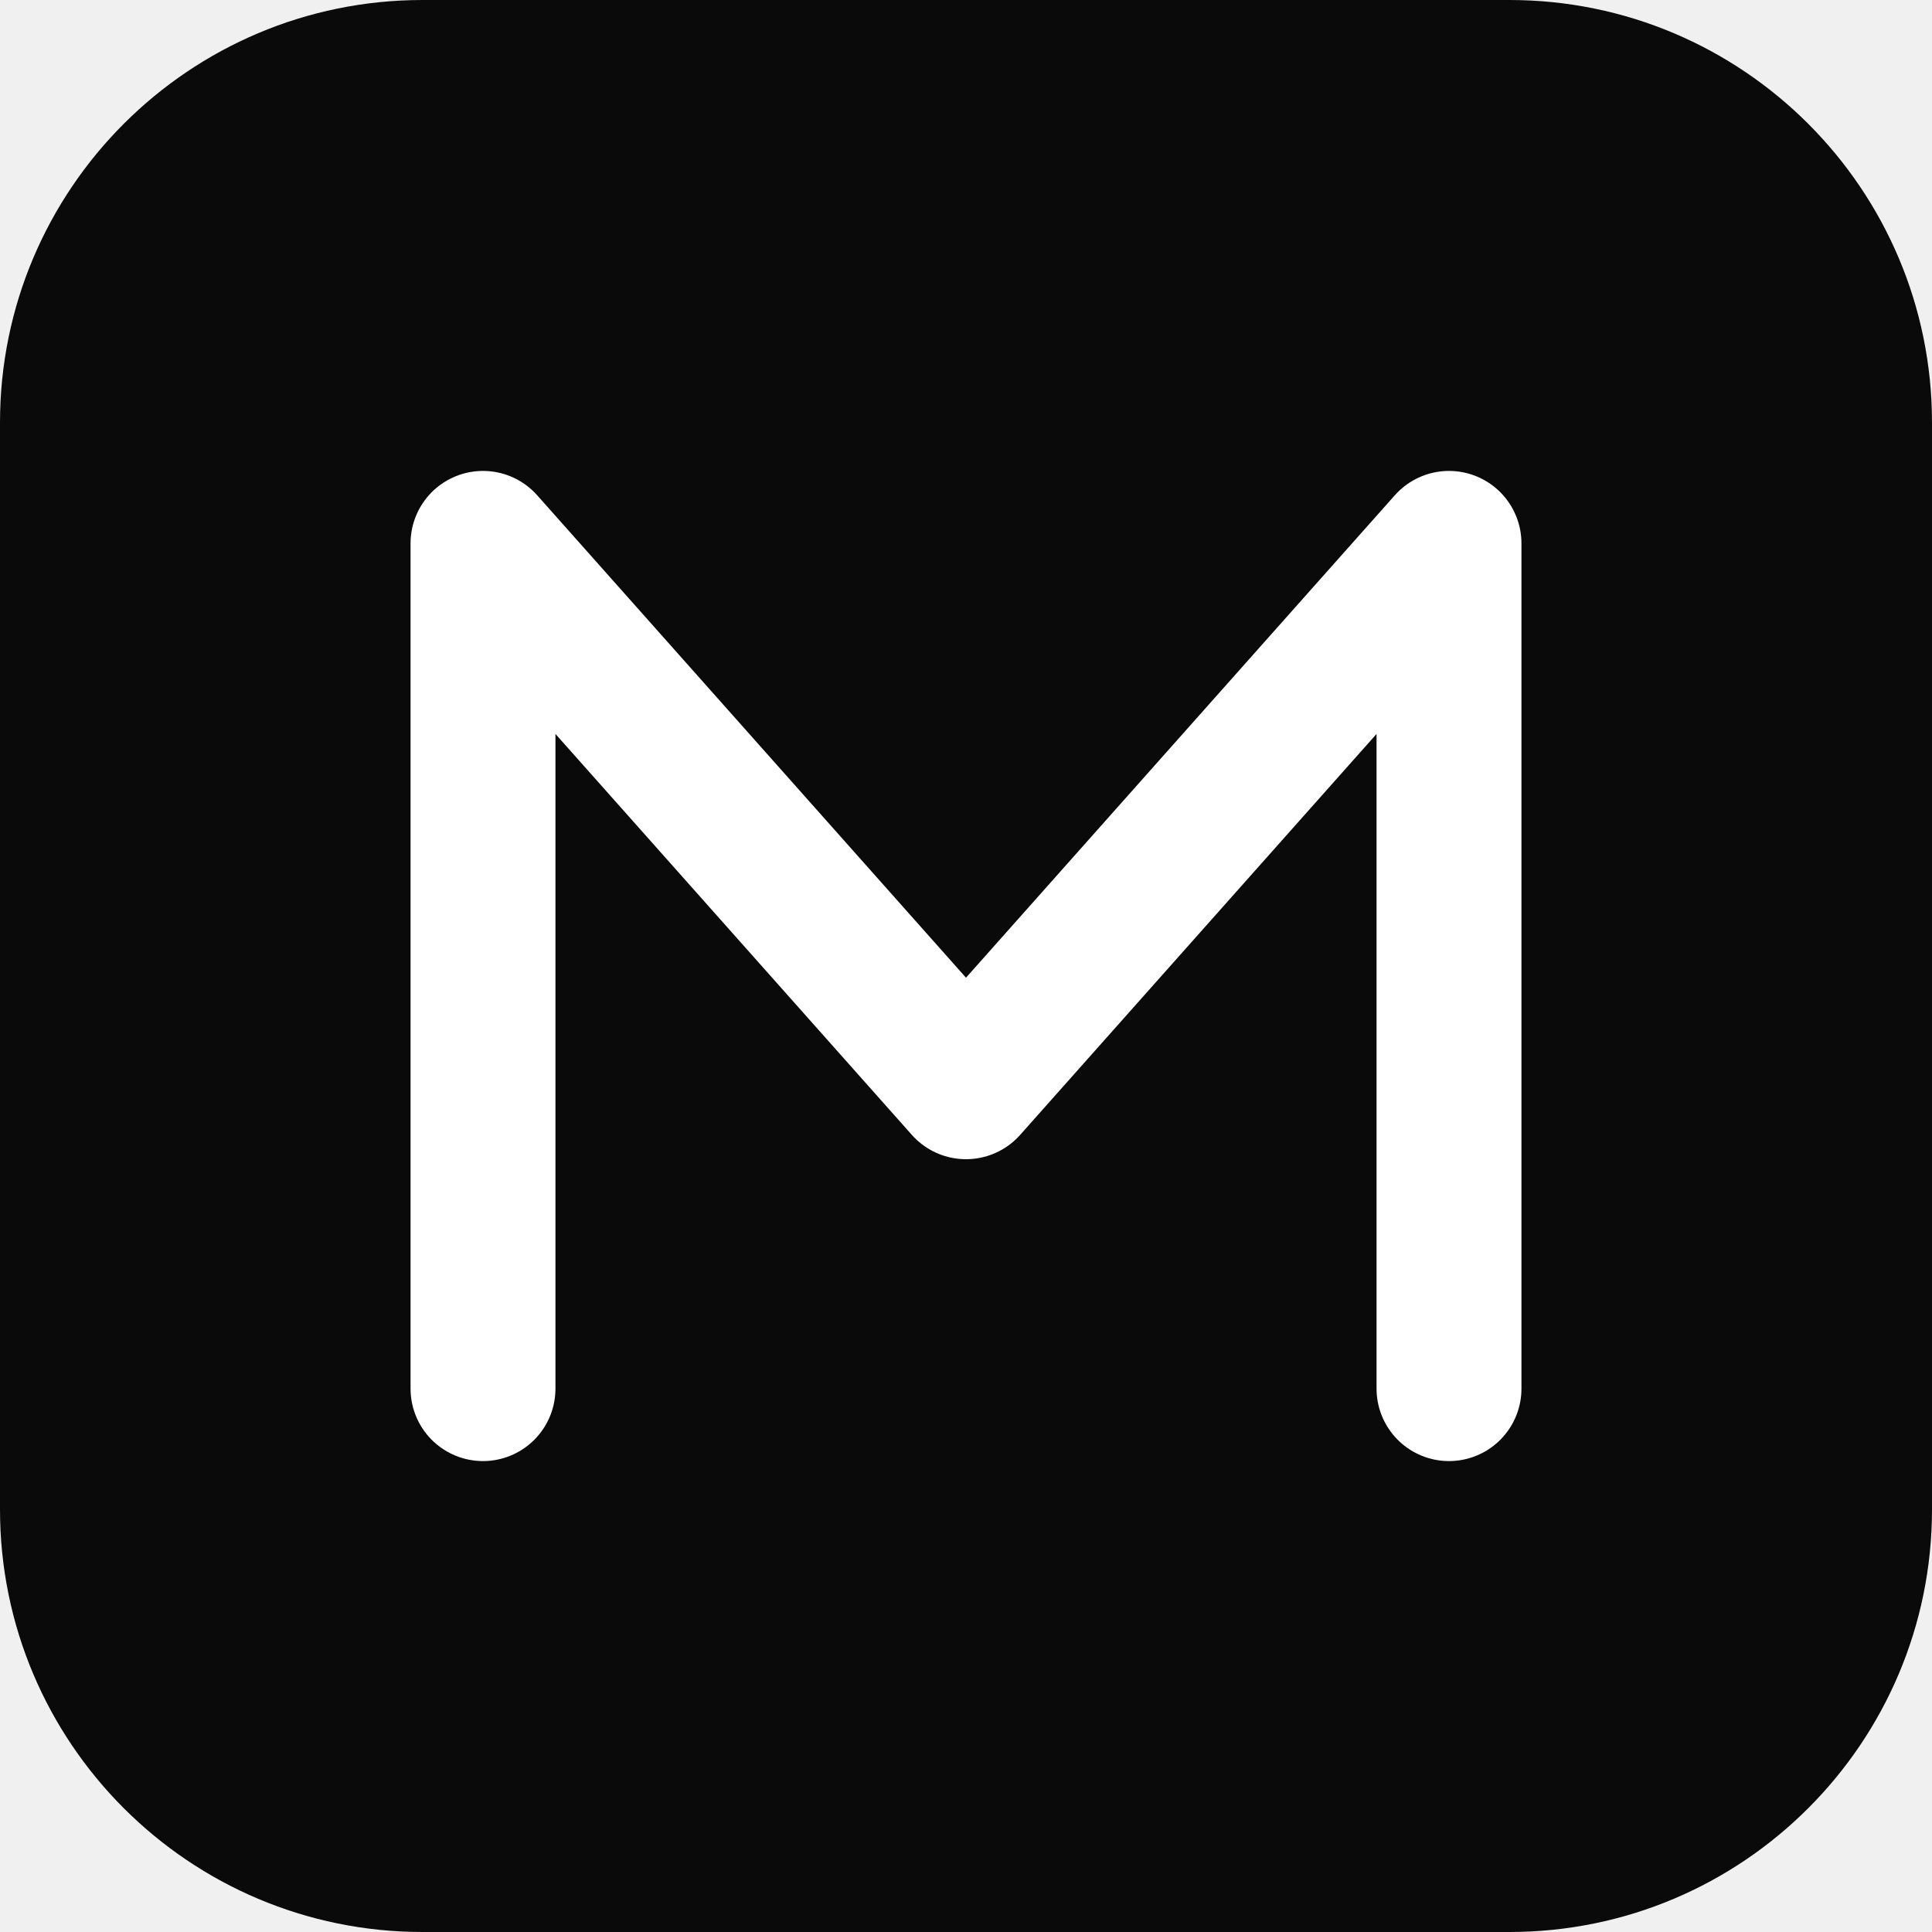
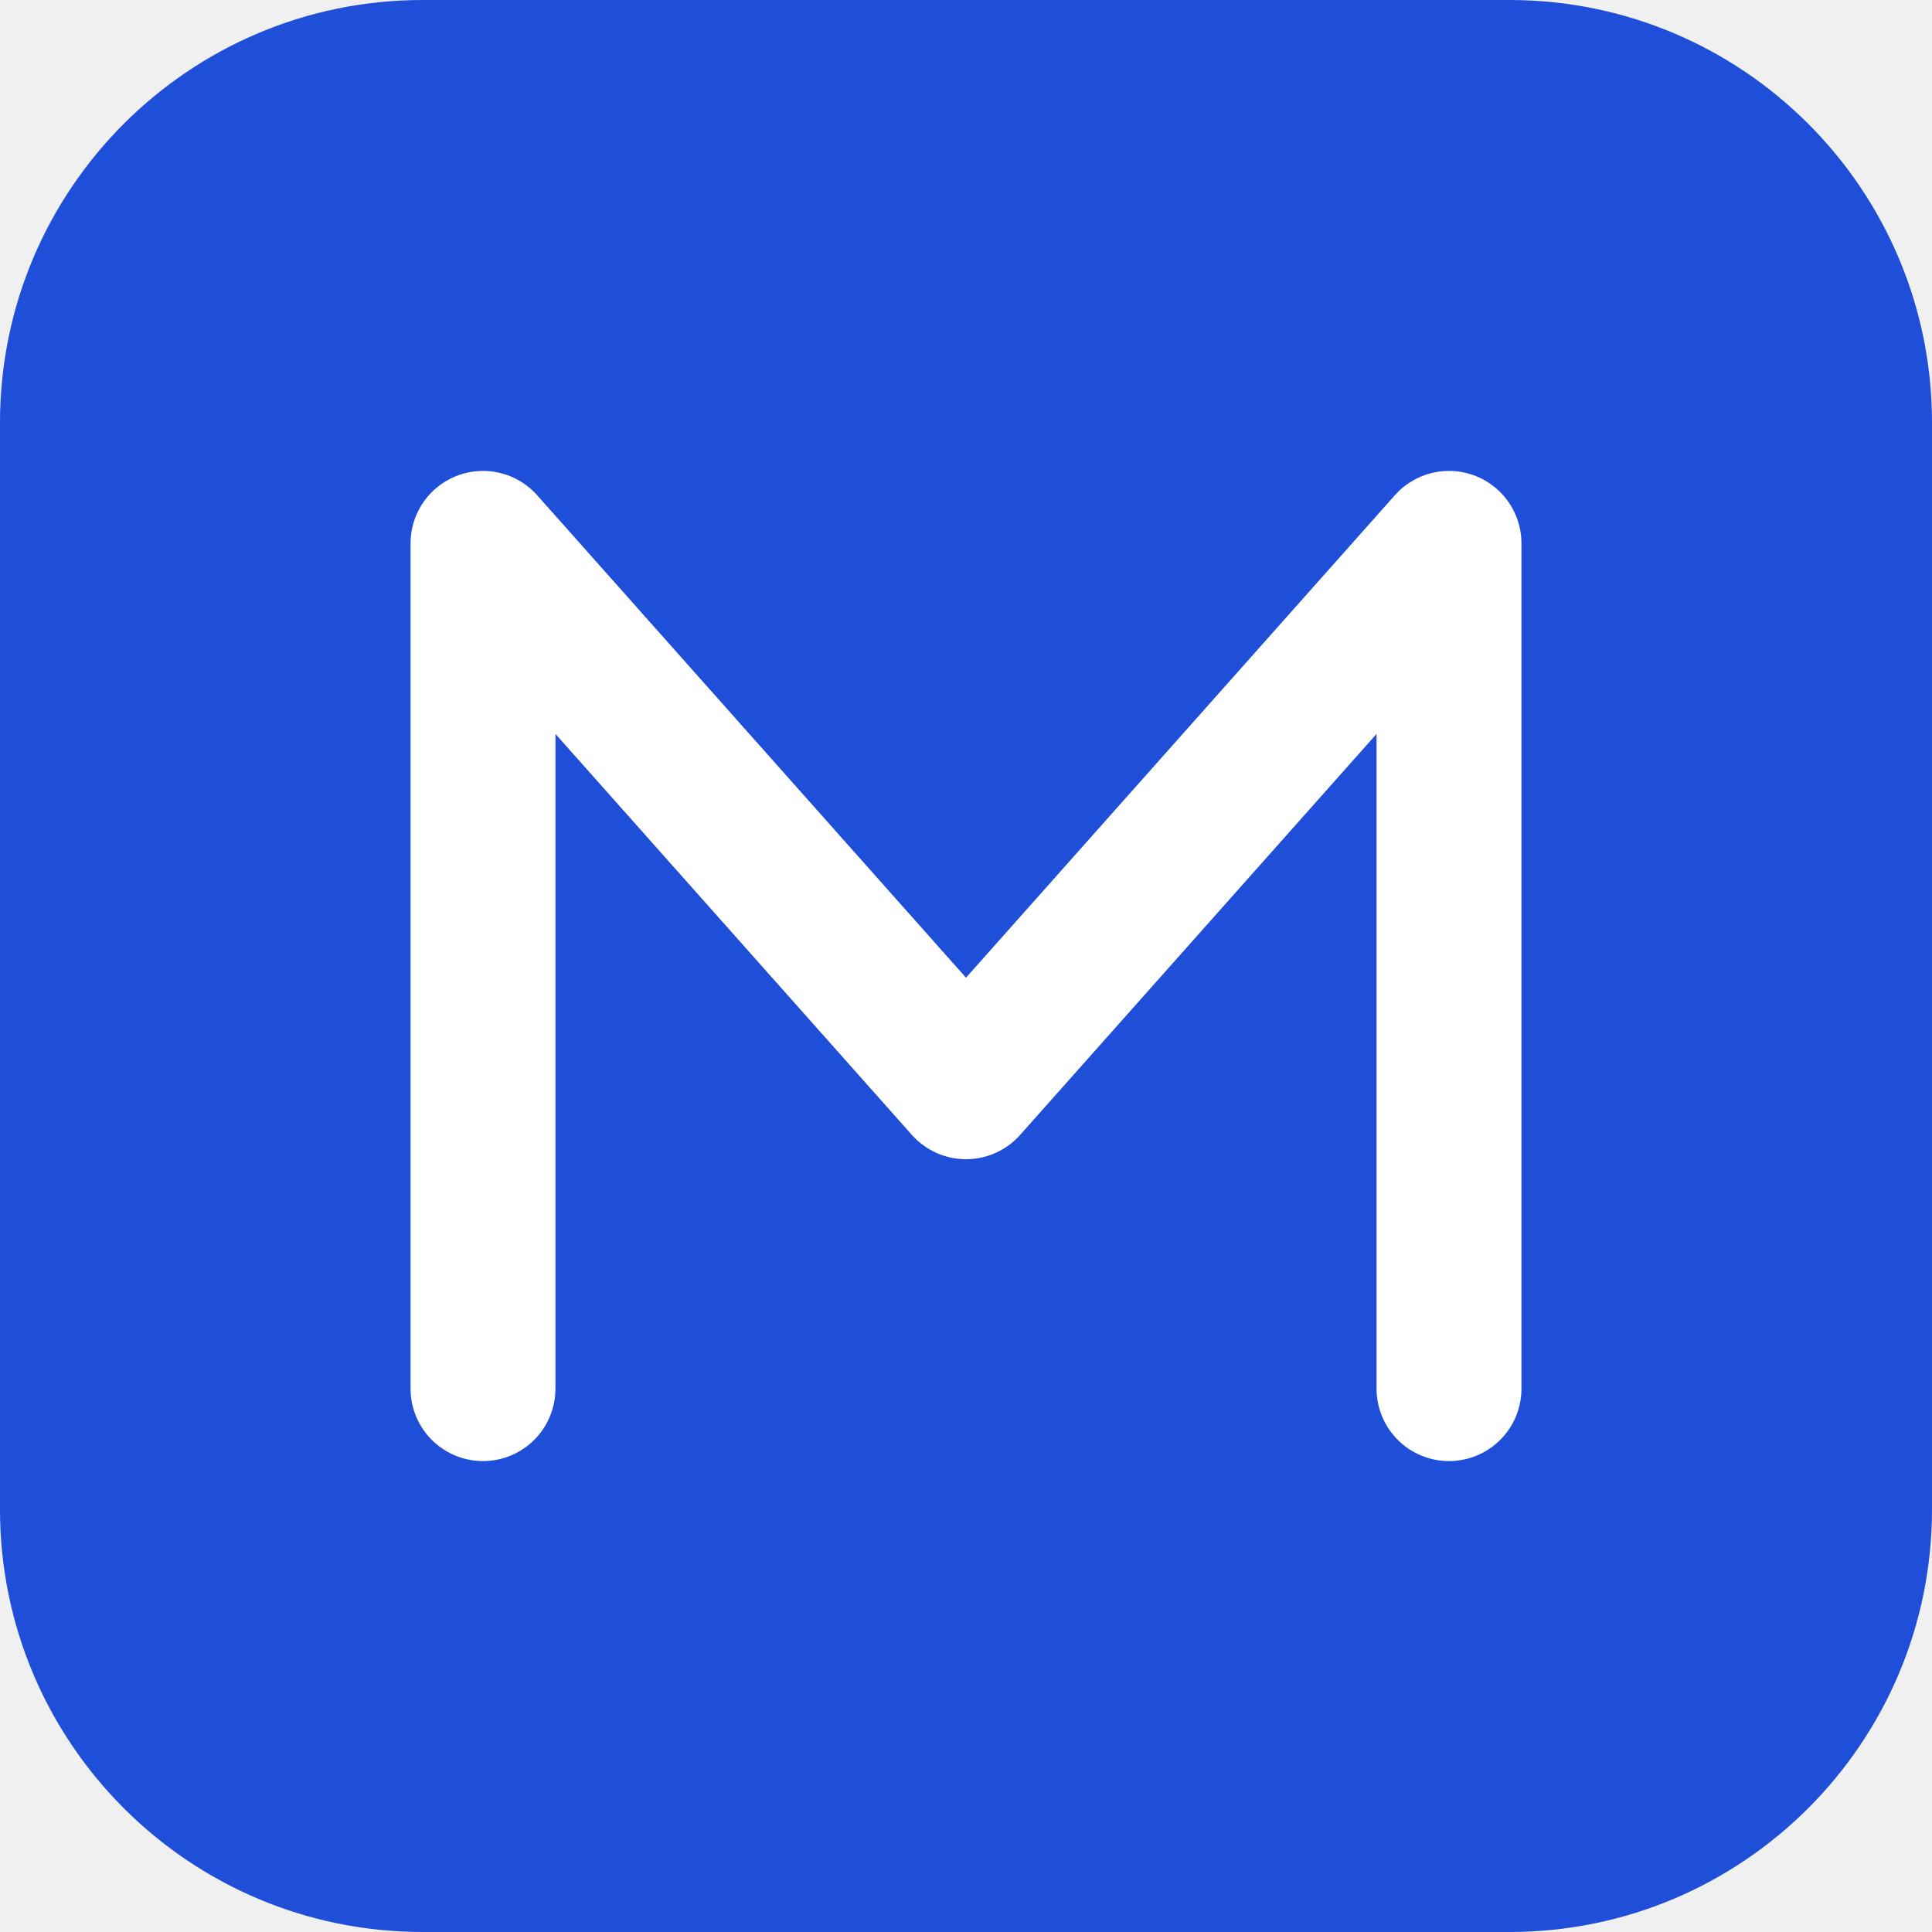
<svg xmlns="http://www.w3.org/2000/svg" viewBox="0 0 32 32">
-   <rect width="32" height="32" rx="7" fill="#0a0a0a" />
+   <rect width="32" height="32" rx="7" fill="#1f4fd8" />
  <path d="M8 23V9l8 9 8-9v14" fill="none" stroke="#fff" stroke-width="2.4" stroke-linecap="round" stroke-linejoin="round" />
</svg>
